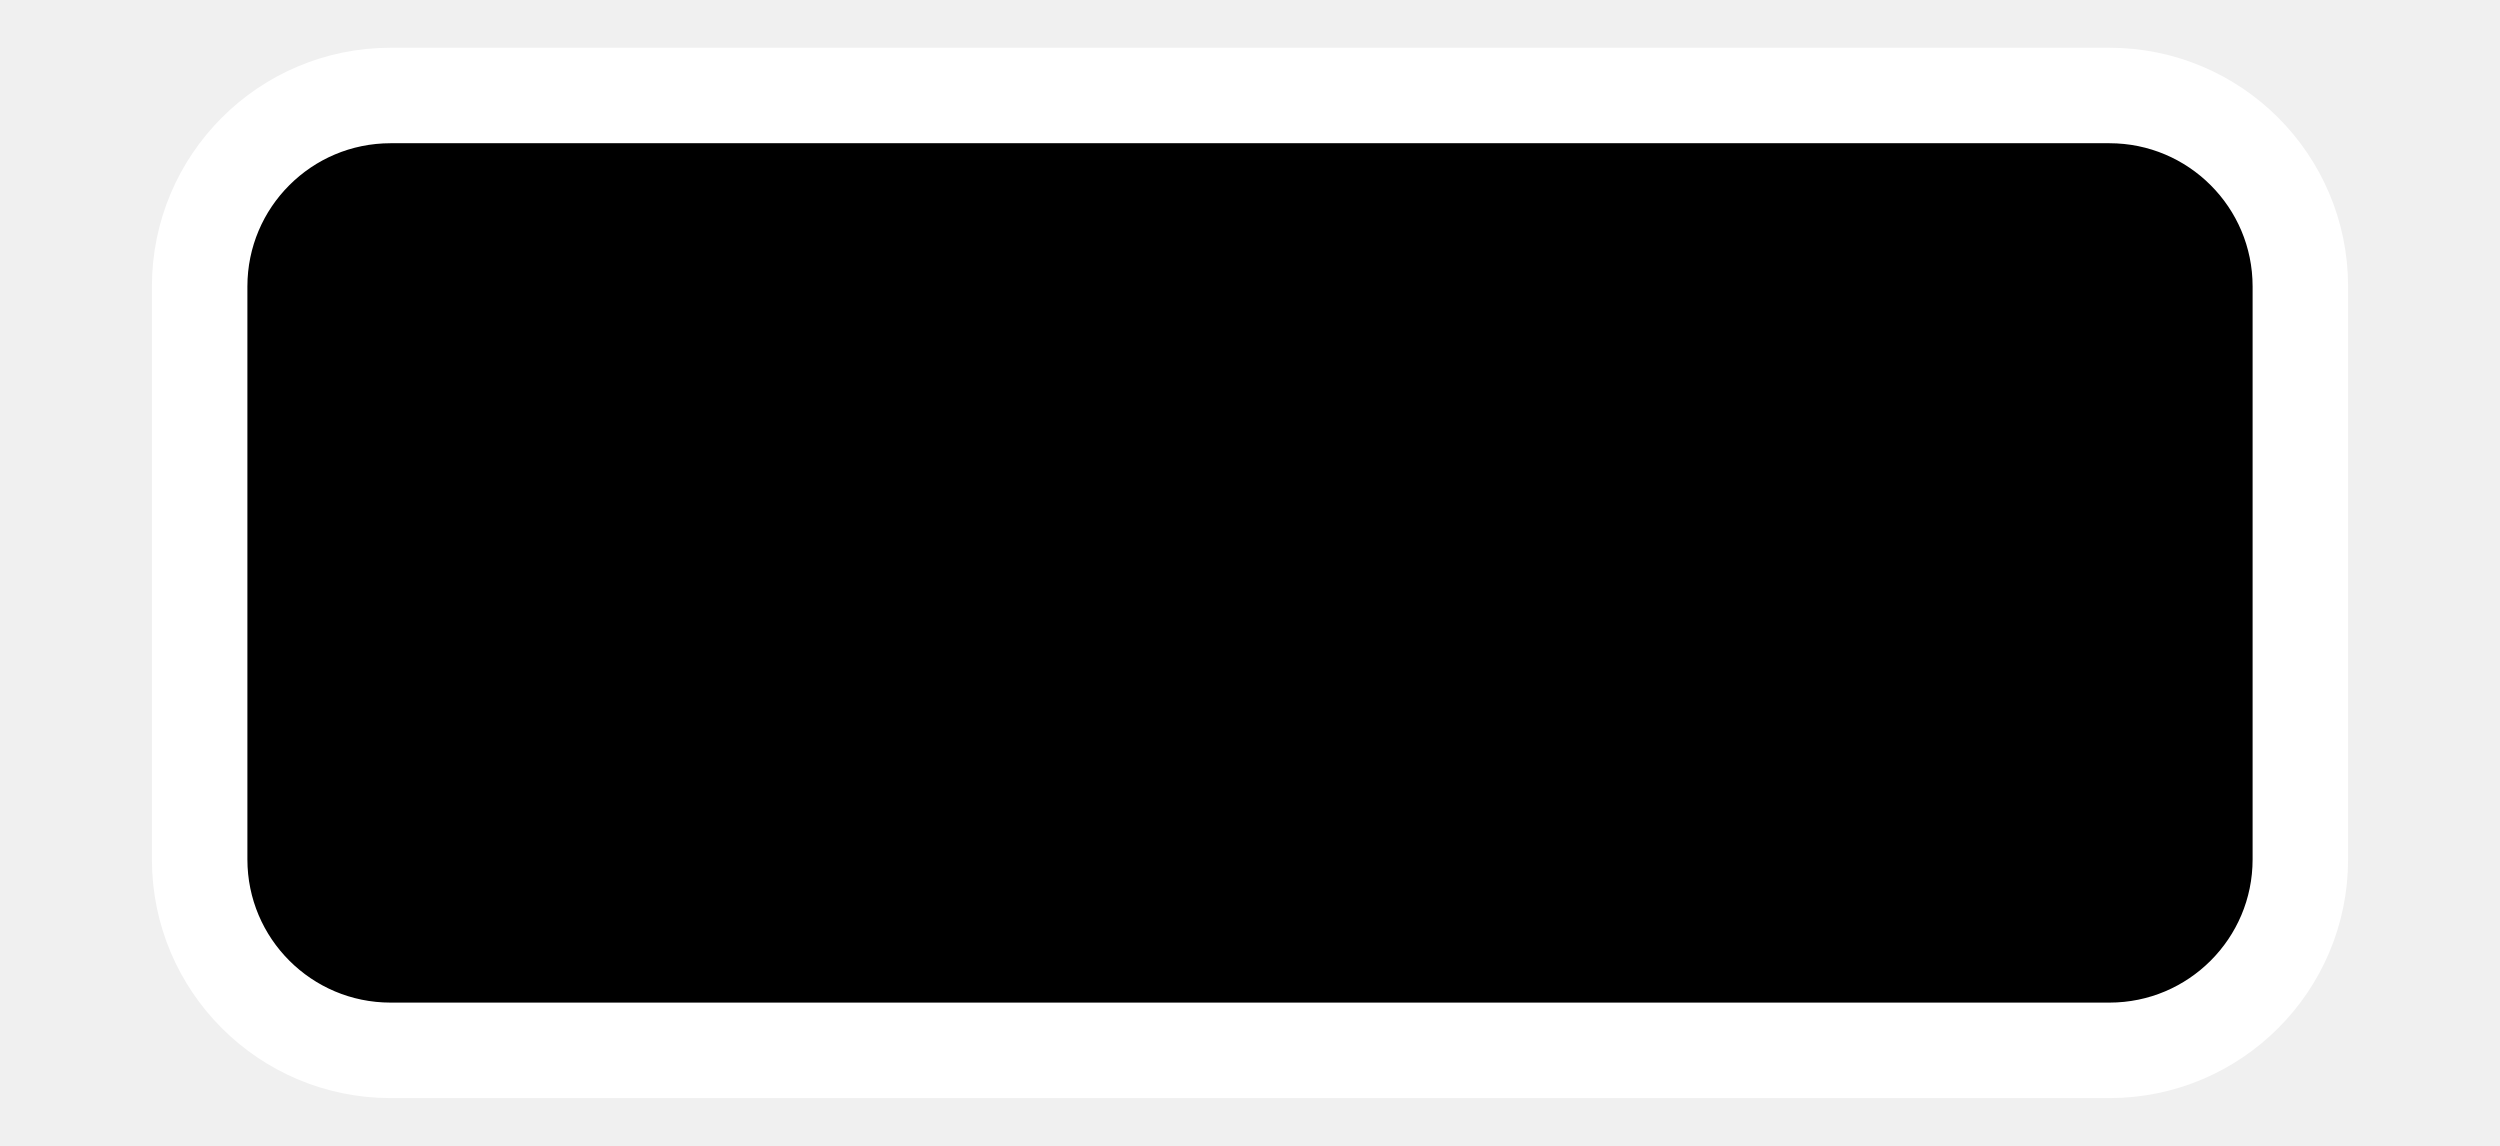
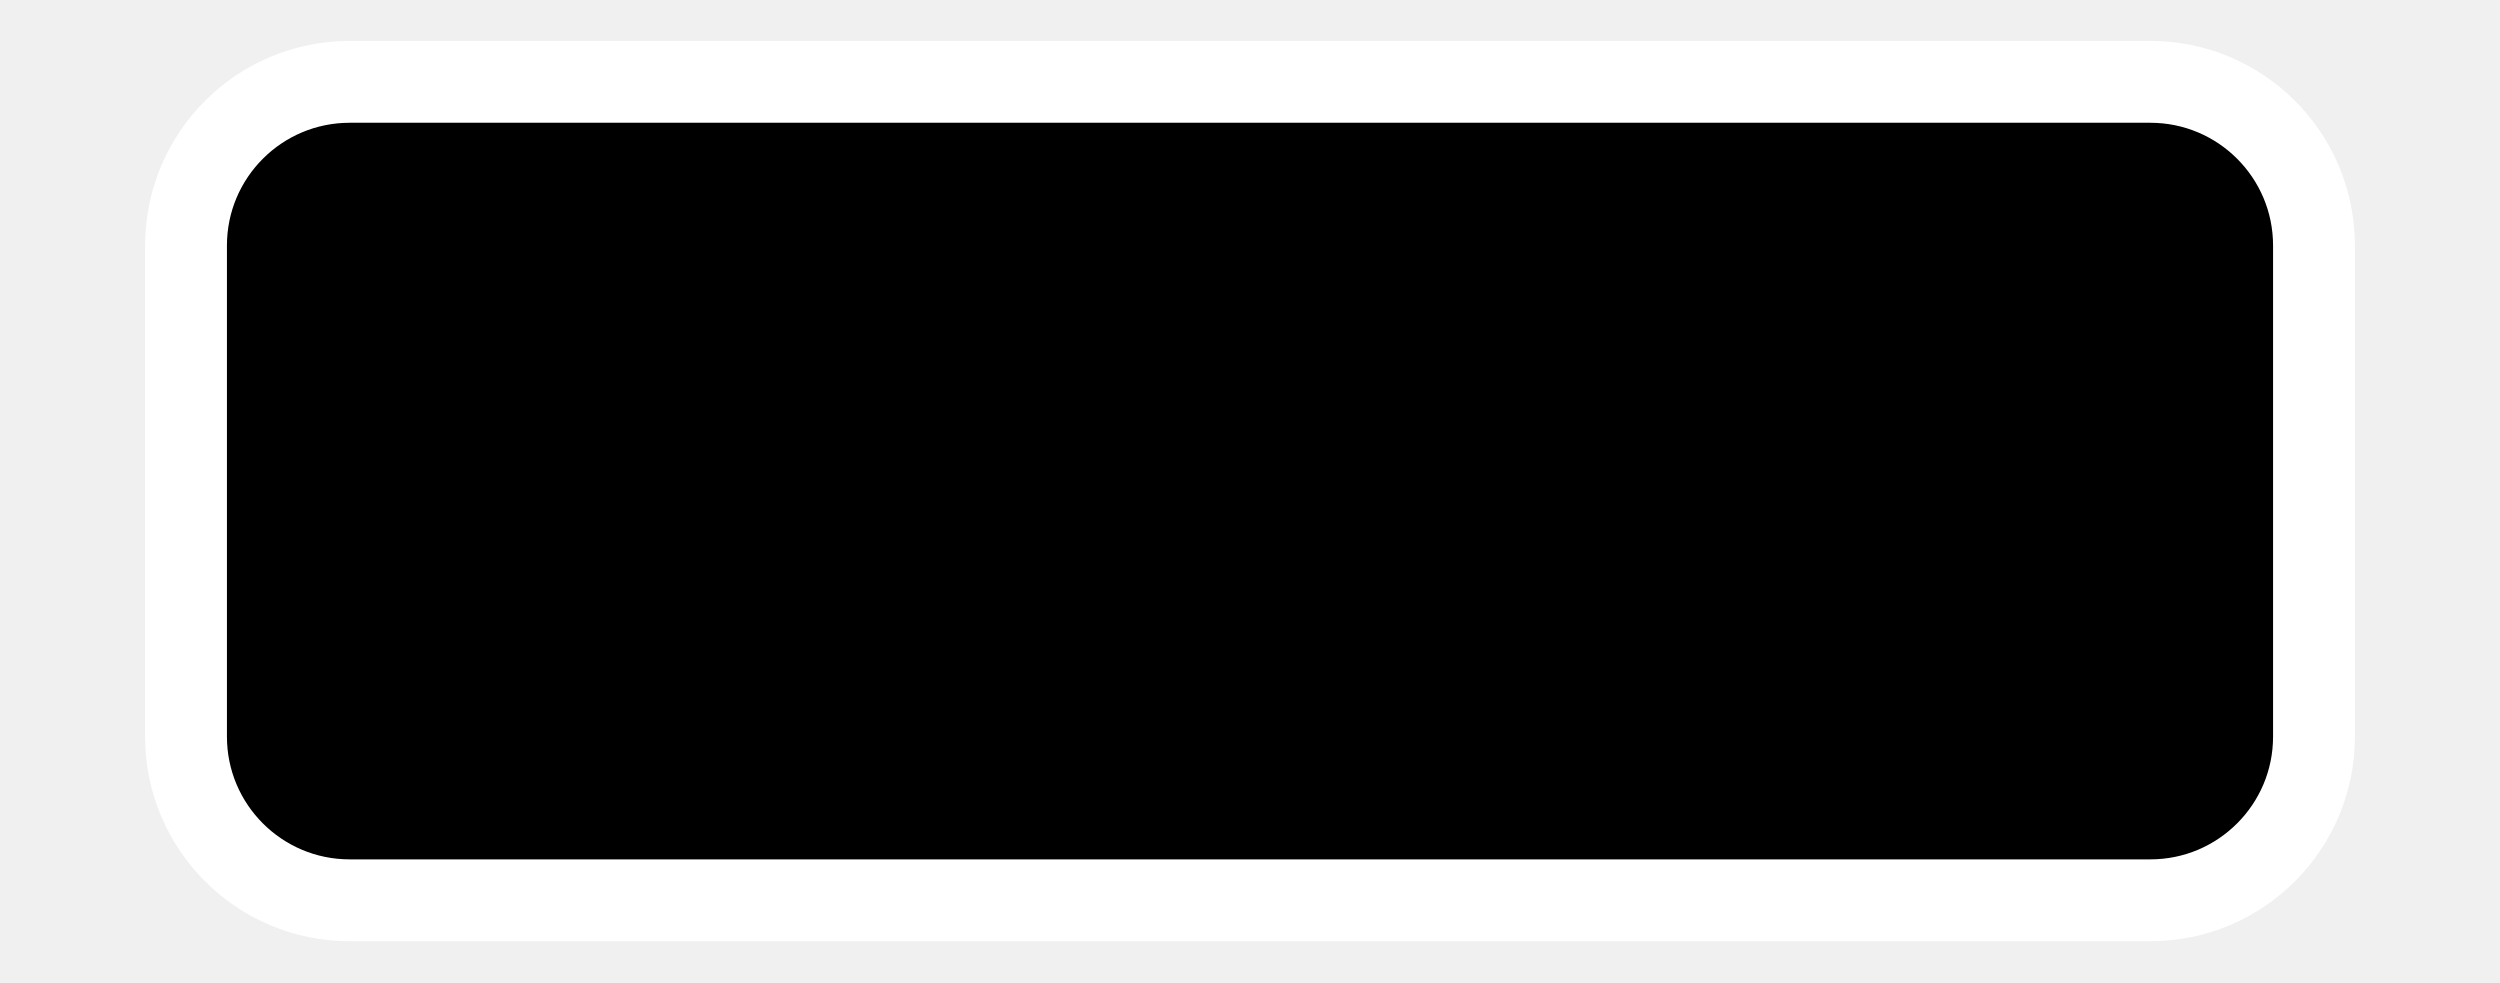
- <svg xmlns="http://www.w3.org/2000/svg" width="24" height="11" viewBox="0 0 24 12">
-   <rect x="1" y="1" width="22" height="10" rx="2" ry="2" fill="#000000" stroke="#ffffff" stroke-width="1" />
+ <svg xmlns="http://www.w3.org/2000/svg" width="28" height="11" viewBox="0 0 28 12">
+   <rect x="1" y="1" width="26" height="10" rx="2" ry="2" fill="#000000" stroke="#ffffff" stroke-width="1" />
</svg>
